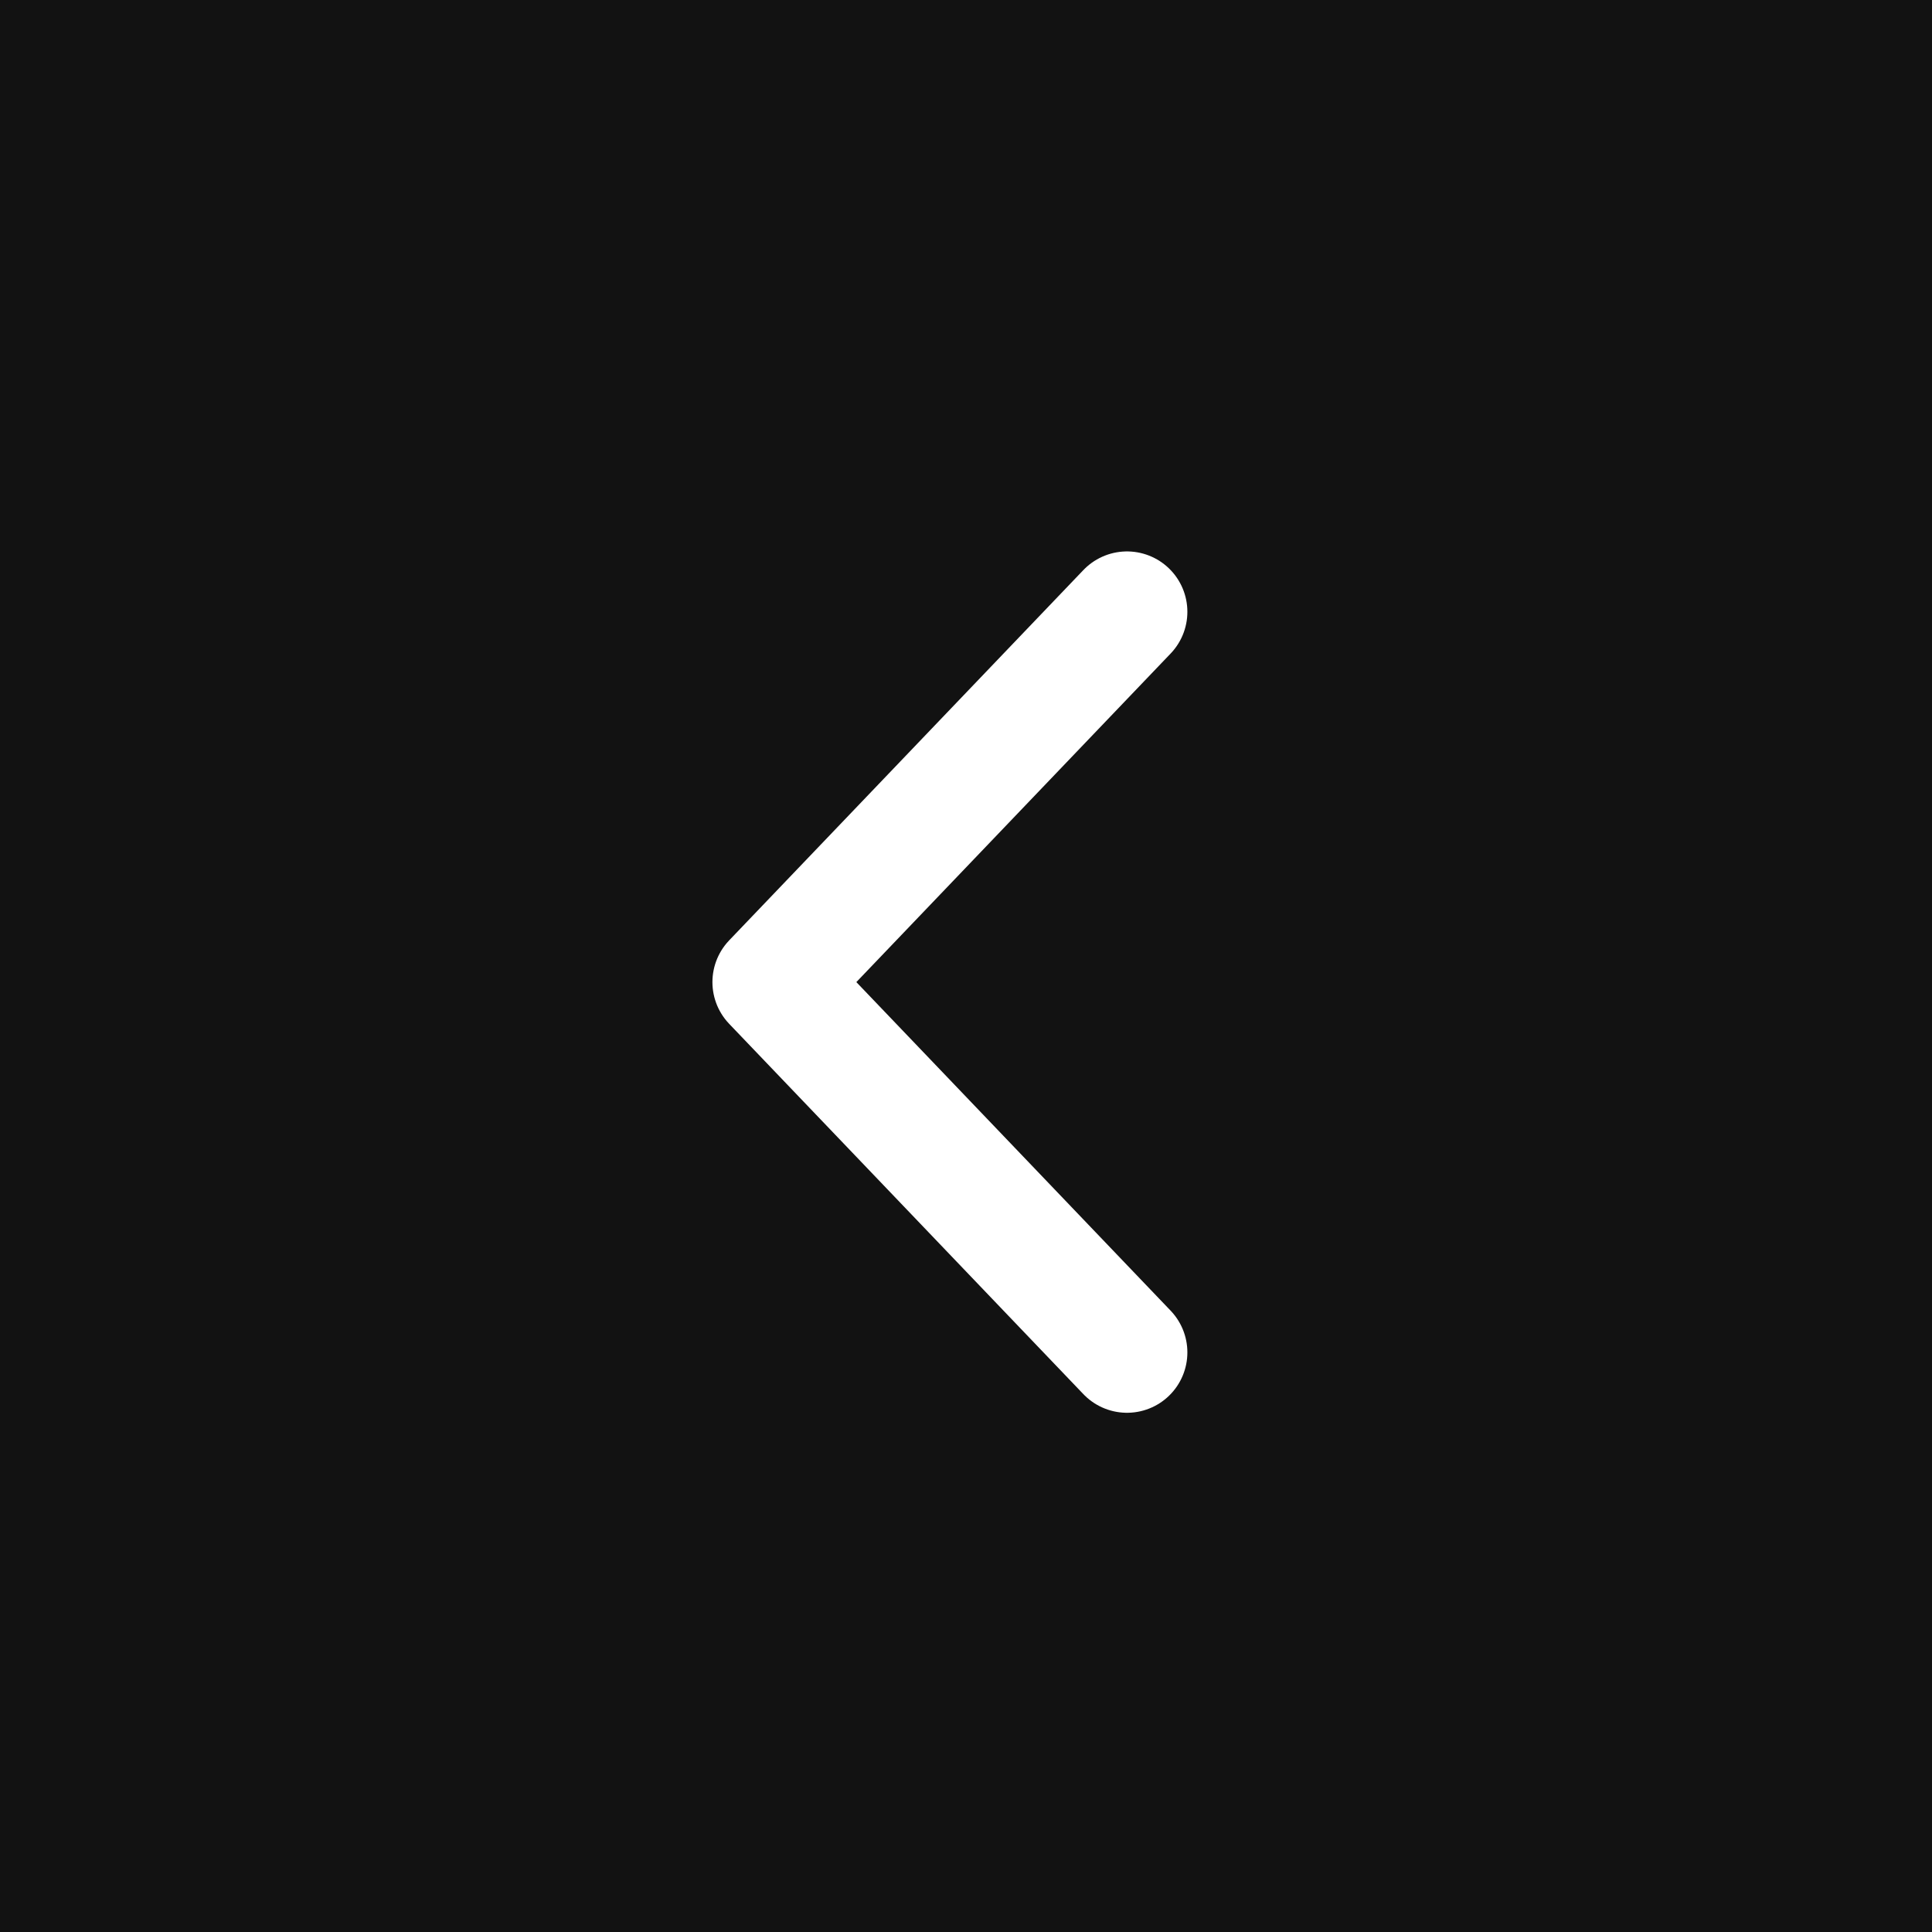
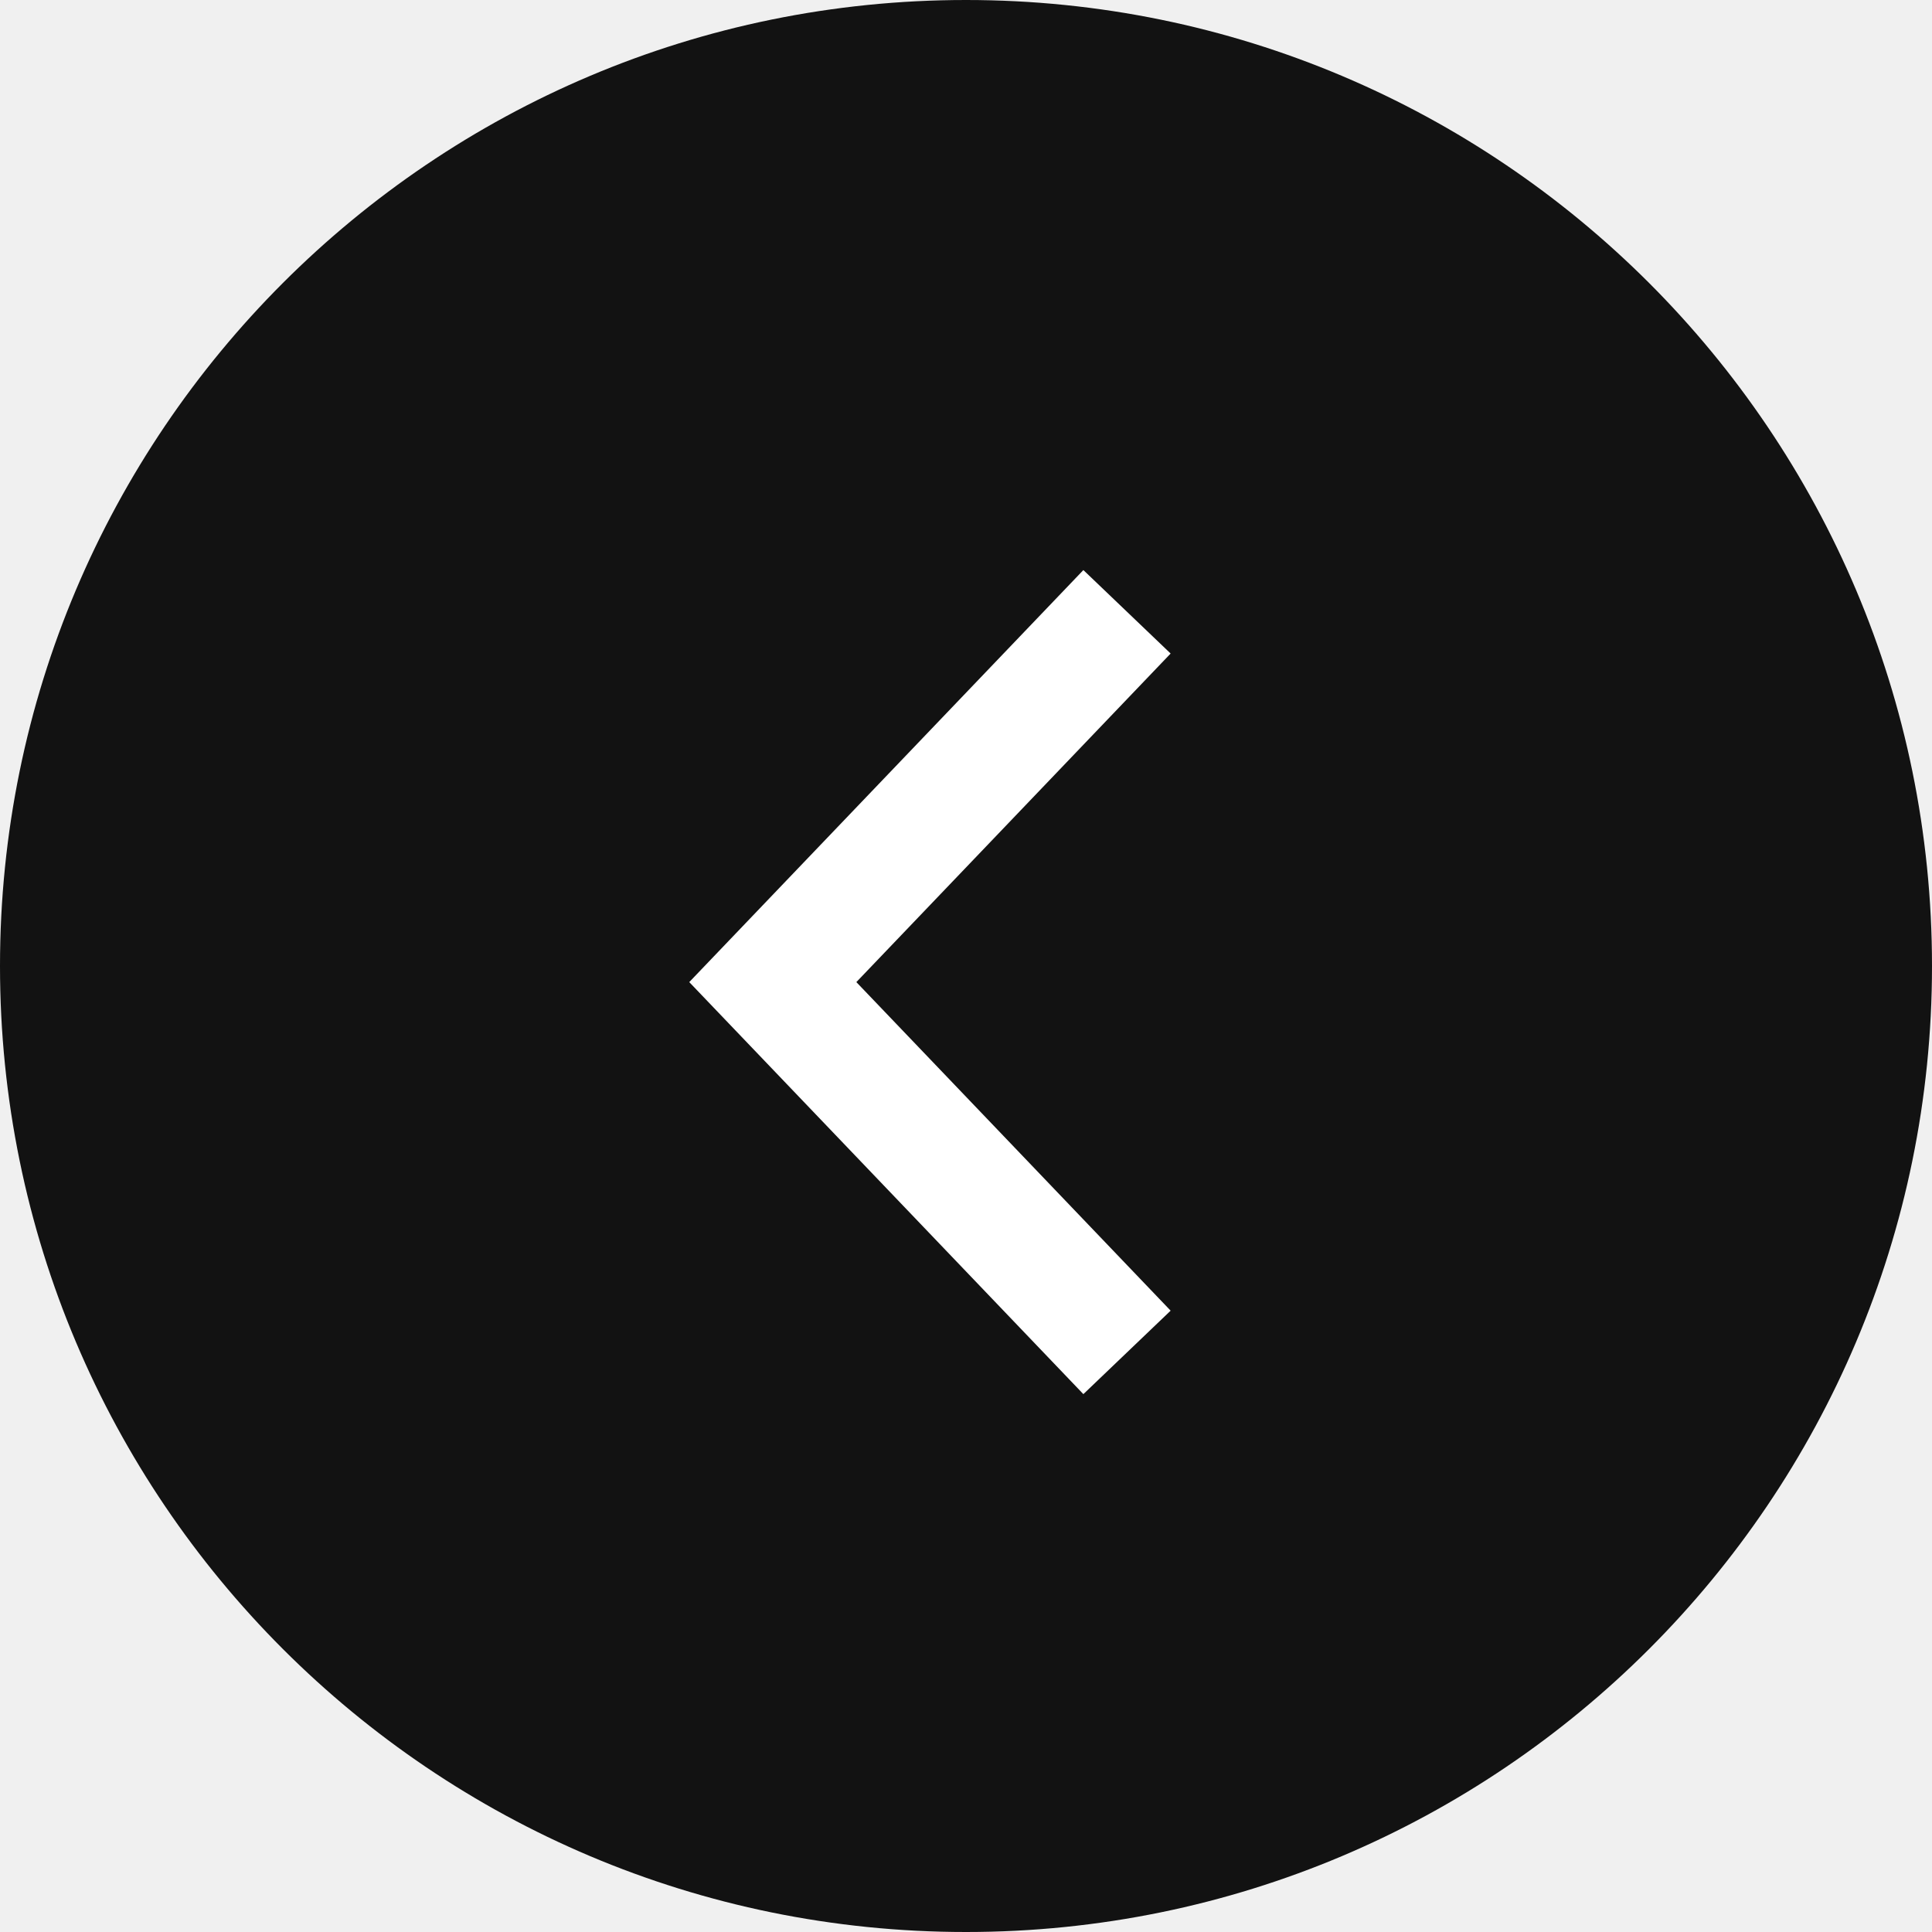
<svg xmlns="http://www.w3.org/2000/svg" width="60px" height="60px" viewBox="0 0 60 60" version="1.1">
  <g id="Desktop-Mockups" stroke="none" stroke-width="1" fill="none" fill-rule="evenodd">
-     <g id="Home-Page" transform="translate(-150, -882)">
-       <g id="Featured-Project" transform="translate(150, 561)">
-         <g id="Carousel-Controls" transform="translate(0, 321)">
-           <g id="Back" transform="translate(30, 30) scale(-1, 1) translate(-30, -30) ">
-             <rect id="Rectangle" fill="#121212" x="0" y="0" width="60" height="60" />
-             <polyline id="Path" stroke="#FFFFFF" stroke-width="3.75" stroke-linecap="round" stroke-linejoin="round" points="25 42 36 30.5 25 19" />
+     <g id="Project-Pages" transform="translate(-151, -2230)">
+       <g id="Background-Section" transform="translate(151, 1176)">
+         <g id="Carousel" transform="translate(0, 734)">
+           <g id="Carousel-Controls" transform="translate(0, 320)">
+             <g id="Back" transform="translate(30, 30) scale(-1, 1) translate(-30, -30) ">
+               <rect id="Rectangle" fill="#121212" transform="translate(30, 30) rotate(90) translate(-30, -30) " x="0" y="0" width="60" height="60" rx="30" />
+               <polyline id="Path" stroke="#FFFFFF" stroke-width="3.75" points="25 42 36 30.5 25 19" />
+             </g>
          </g>
        </g>
      </g>
    </g>
  </g>
</svg>
